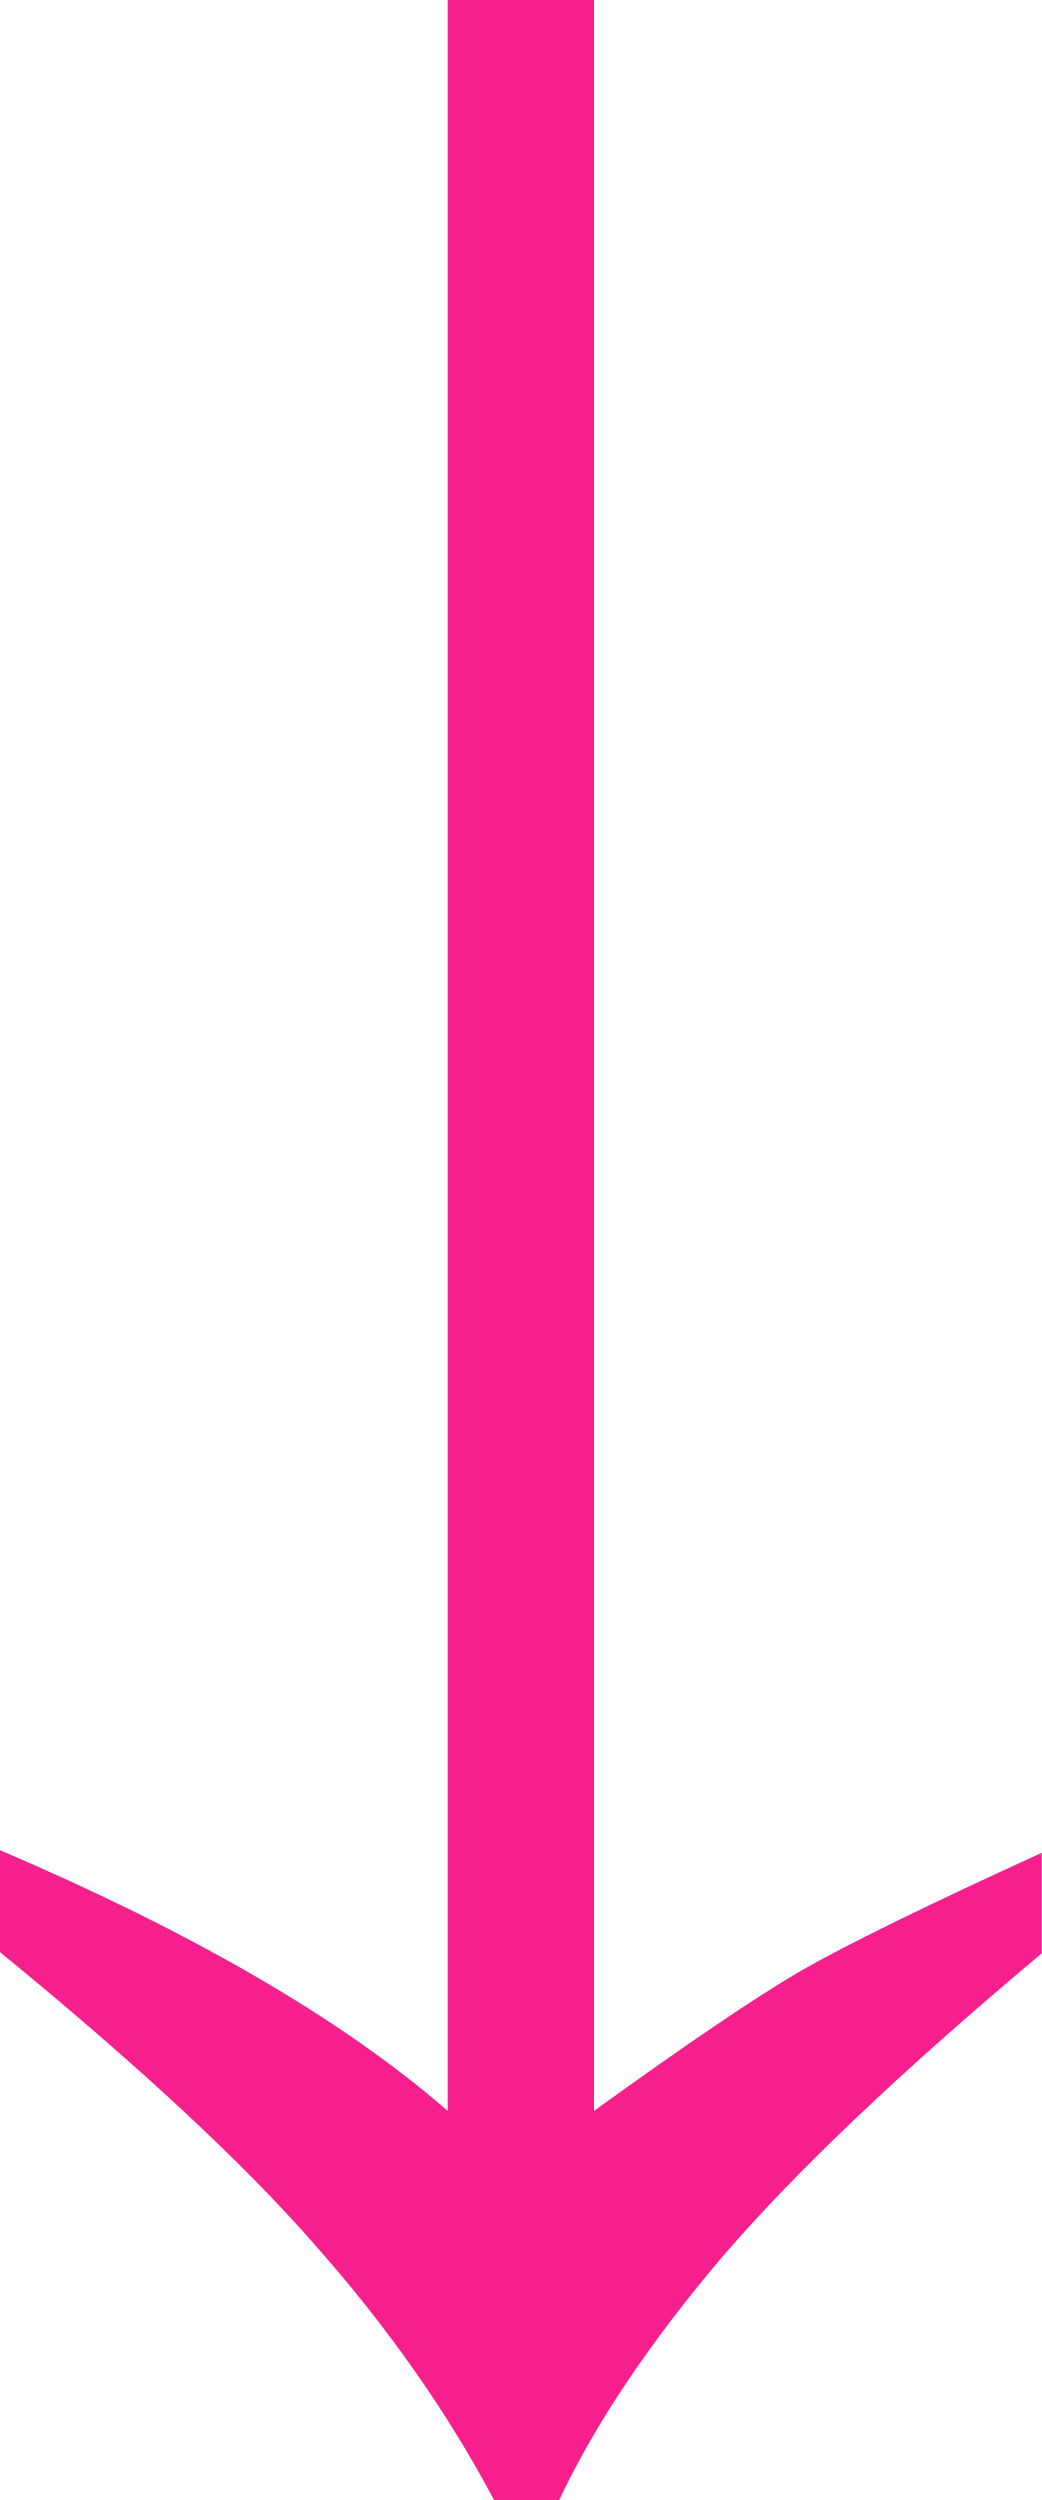
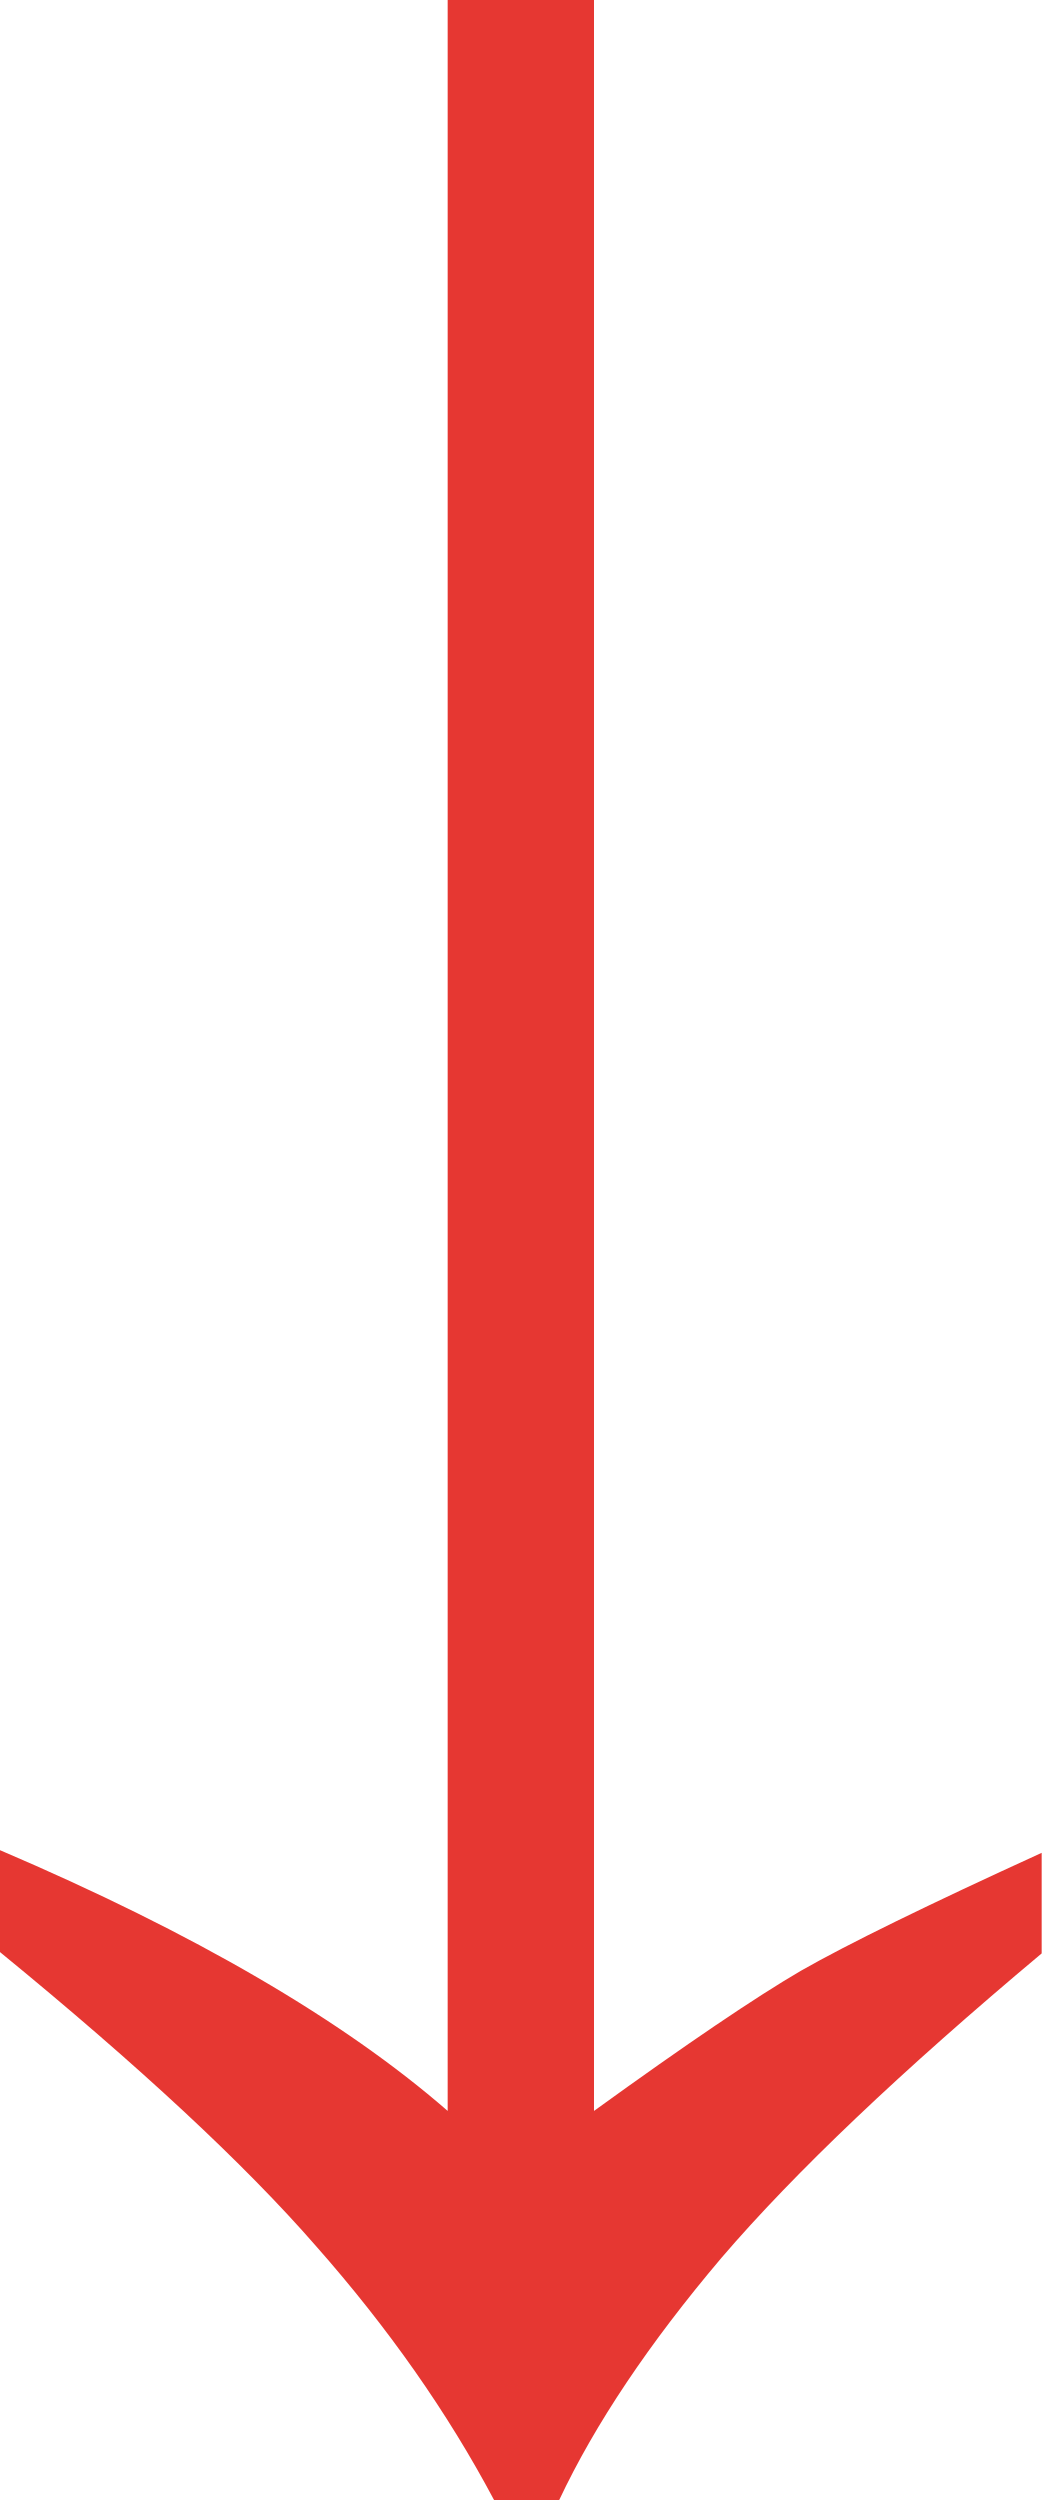
- <svg xmlns="http://www.w3.org/2000/svg" fill="none" height="60" viewBox="0 0 25 60" width="25">
-   <path d="m25 46.882c-3.361 2.816-5.923 5.251-7.684 7.305-1.738 2.054-3.037 3.991-3.894 5.813h-1.565c-1.113-2.096-2.538-4.129-4.277-6.098-1.715-1.969-4.242-4.32-7.58-7.051v-2.446c4.659 1.99 8.241 4.076 10.744 6.257v-50.662h3.512v50.662c2.225-1.609 3.883-2.732 4.972-3.367 1.113-.635 3.037-1.578 5.772-2.827z" fill="#f61f8d" />
+ <svg xmlns="http://www.w3.org/2000/svg" width="25" height="60" viewBox="0 0 25 60" fill="none">
+   <path d="M25 46.882C21.639 49.698 19.077 52.133 17.316 54.187C15.577 56.241 14.279 58.179 13.421 60H11.857C10.744 57.904 9.319 55.871 7.58 53.901C5.865 51.932 3.338 49.582 0 46.85V44.404C4.659 46.395 8.241 48.481 10.744 50.662L10.744 0L14.256 0L14.256 50.662C16.481 49.052 18.139 47.93 19.228 47.295C20.341 46.66 22.265 45.717 25 44.468V46.882Z" fill="#E63732" />
</svg>
